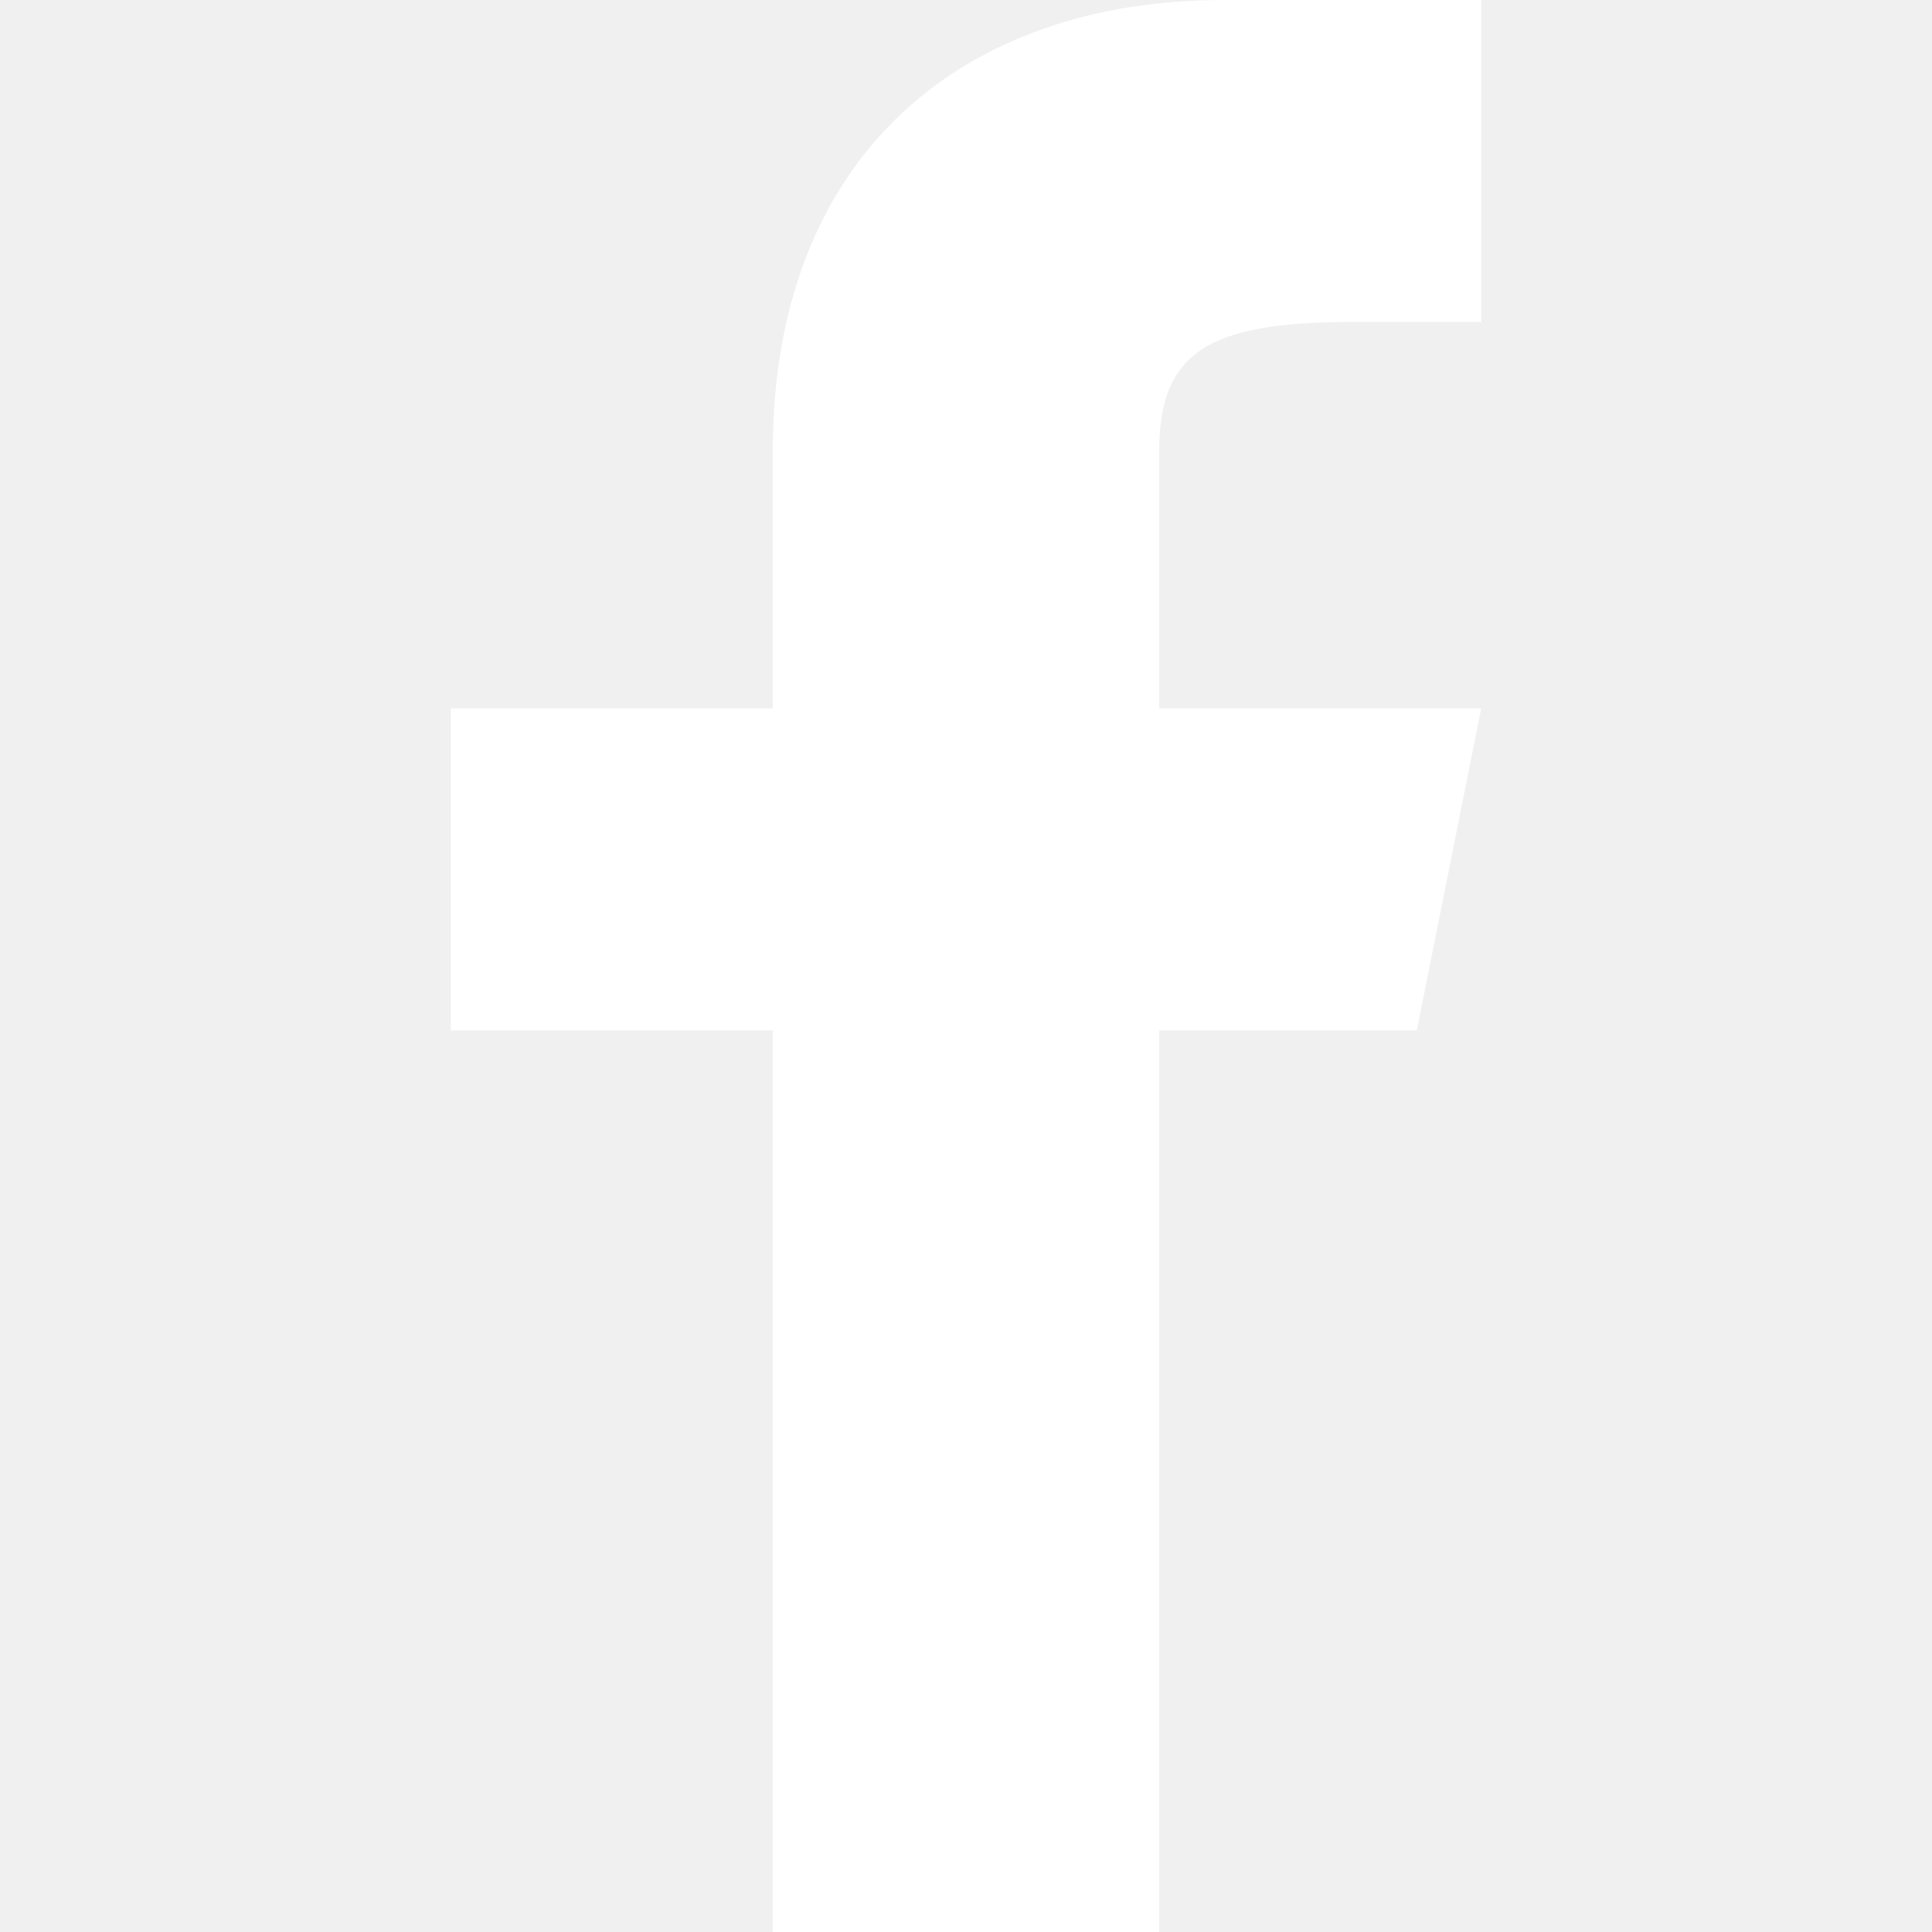
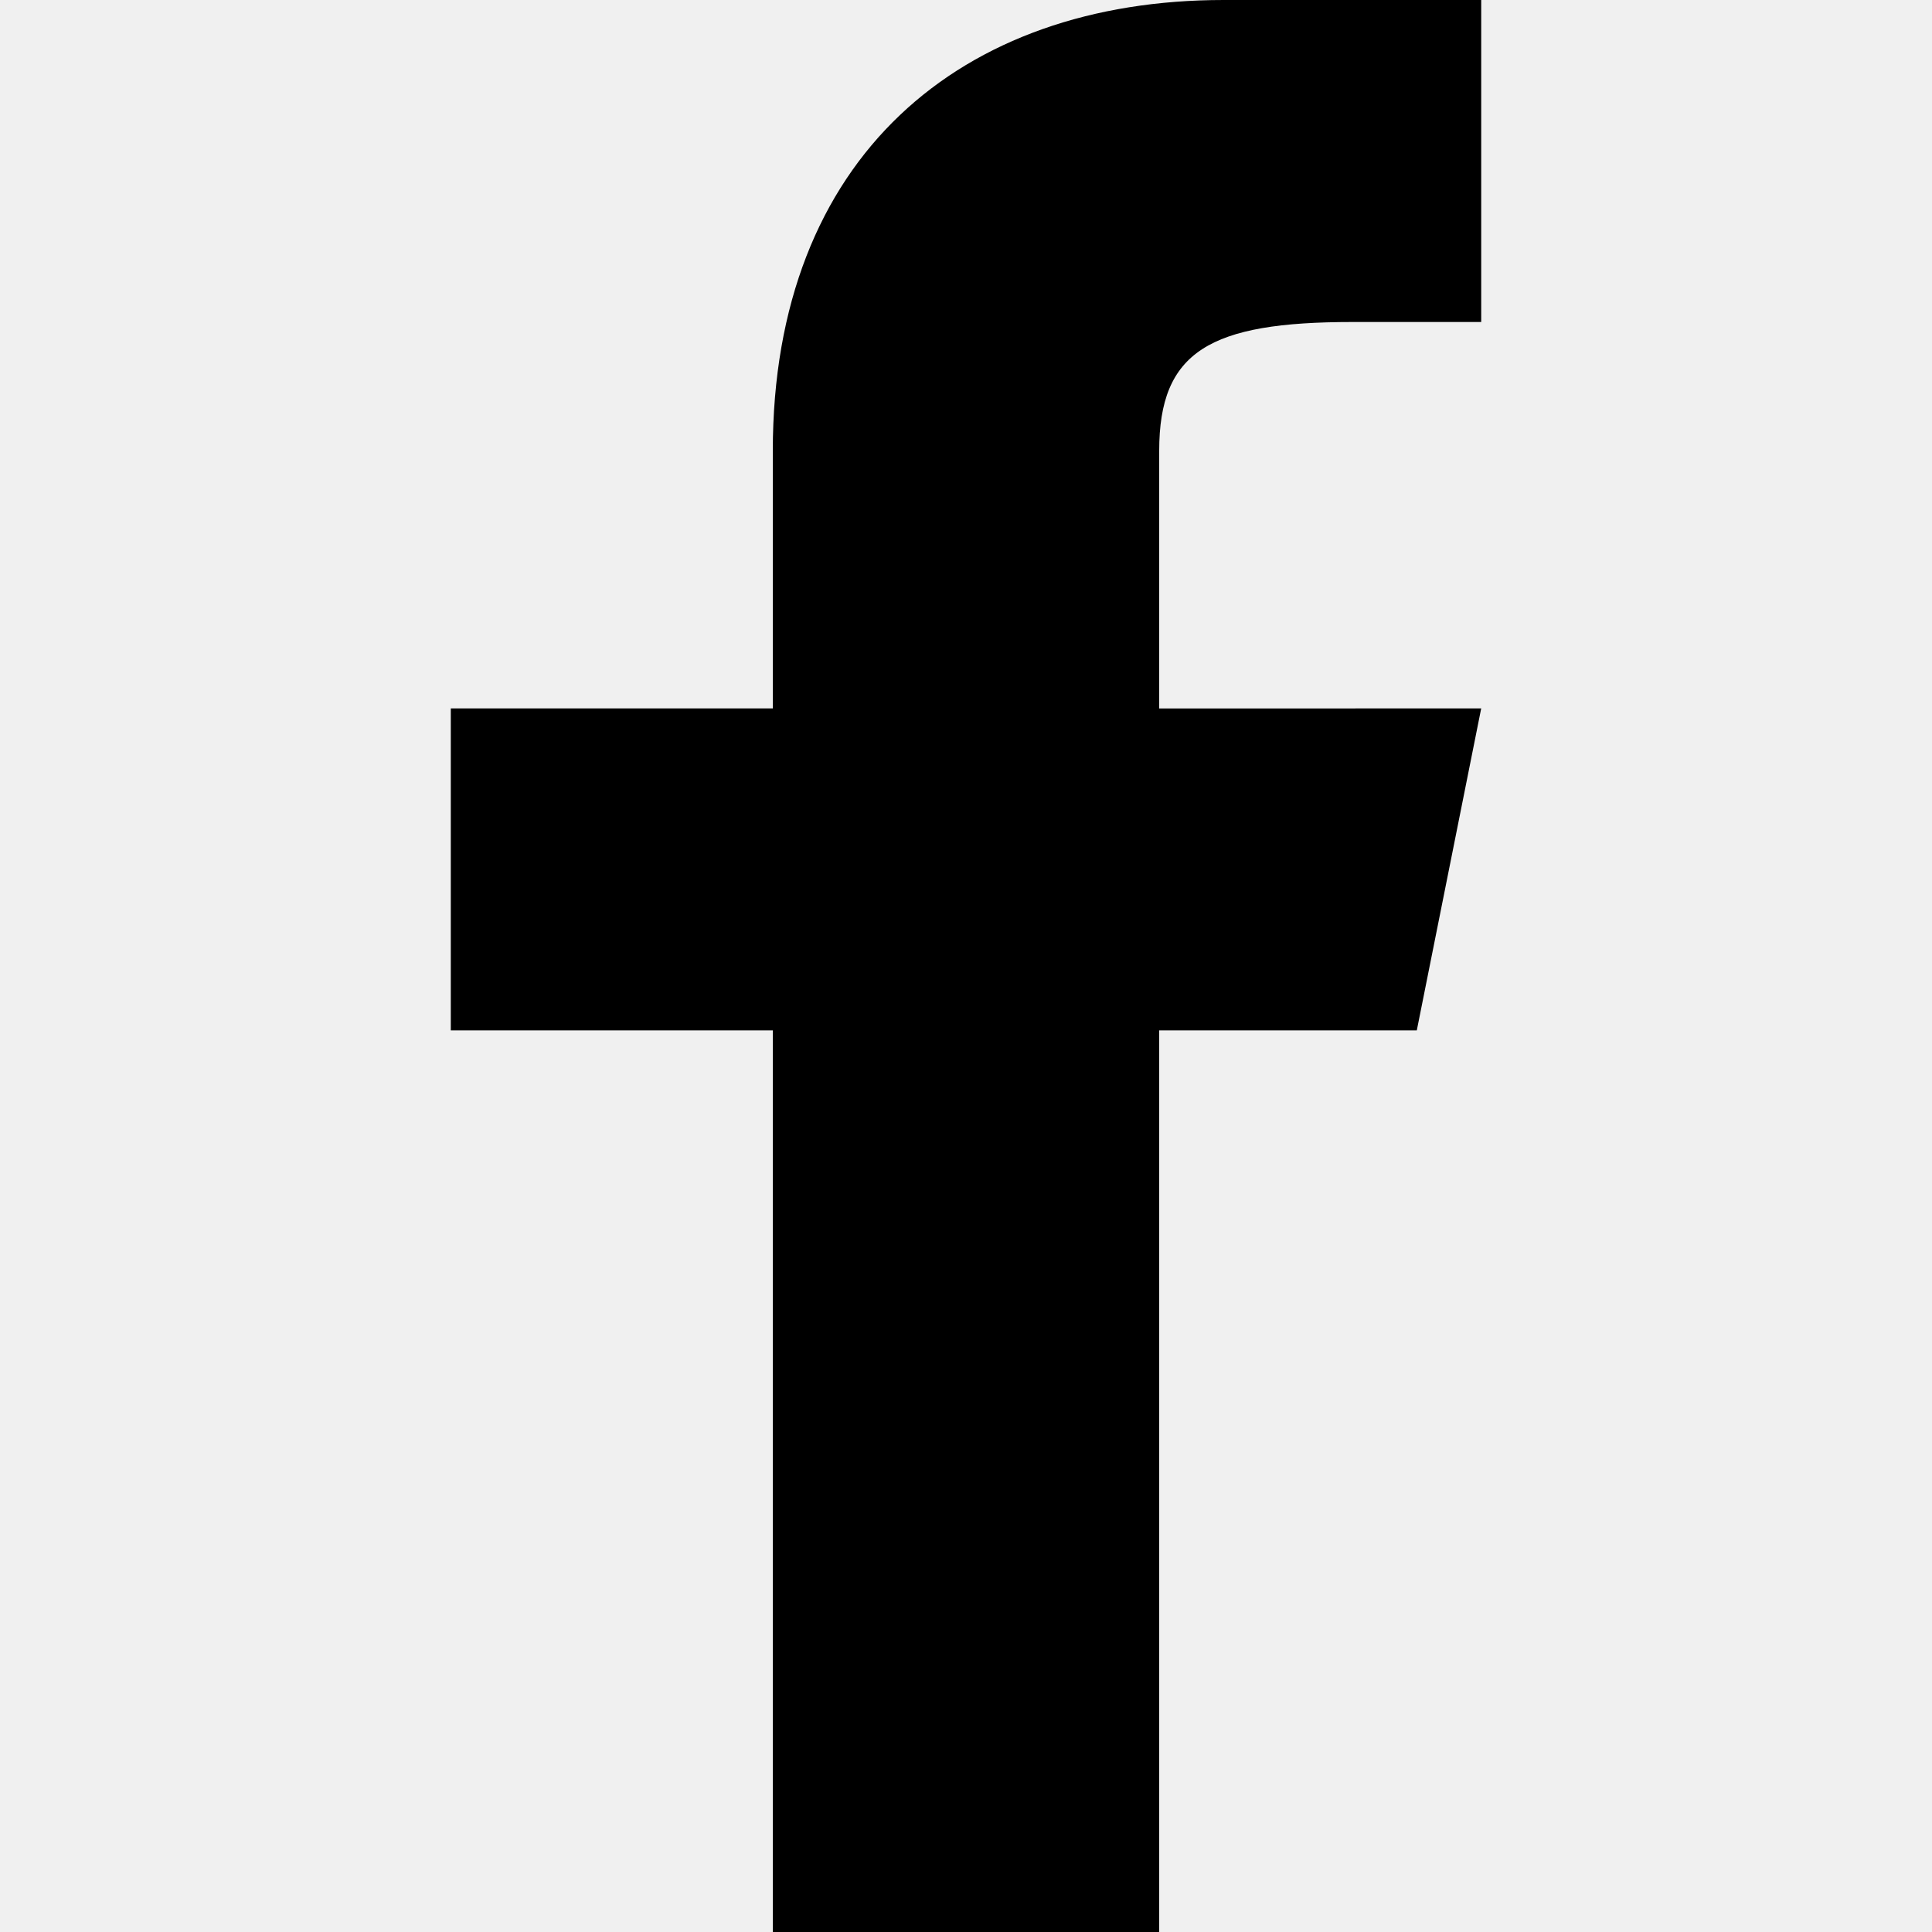
<svg xmlns="http://www.w3.org/2000/svg" version="1.1" id="Facebook" x="0px" y="0px" height="30px" width="30px" viewBox="0 0 30 30">
  <g>
-     <path fill="#fff" d="M22,16l1-5l-5,0.001V7c0-1.544,0.784-2,3-2h2V0c0,0-2.05,0-4,0c-4.072,0-7,2.435-7,7v4l-5,0v5h5v14h6V16H22z" id="f" />
+     <path d="M22,16l1-5l-5,0.001V7c0-1.544,0.784-2,3-2h2V0c0,0-2.05,0-4,0c-4.072,0-7,2.435-7,7v4l-5,0v5h5v14h6V16H22z" id="f" />
  </g>
</svg>
